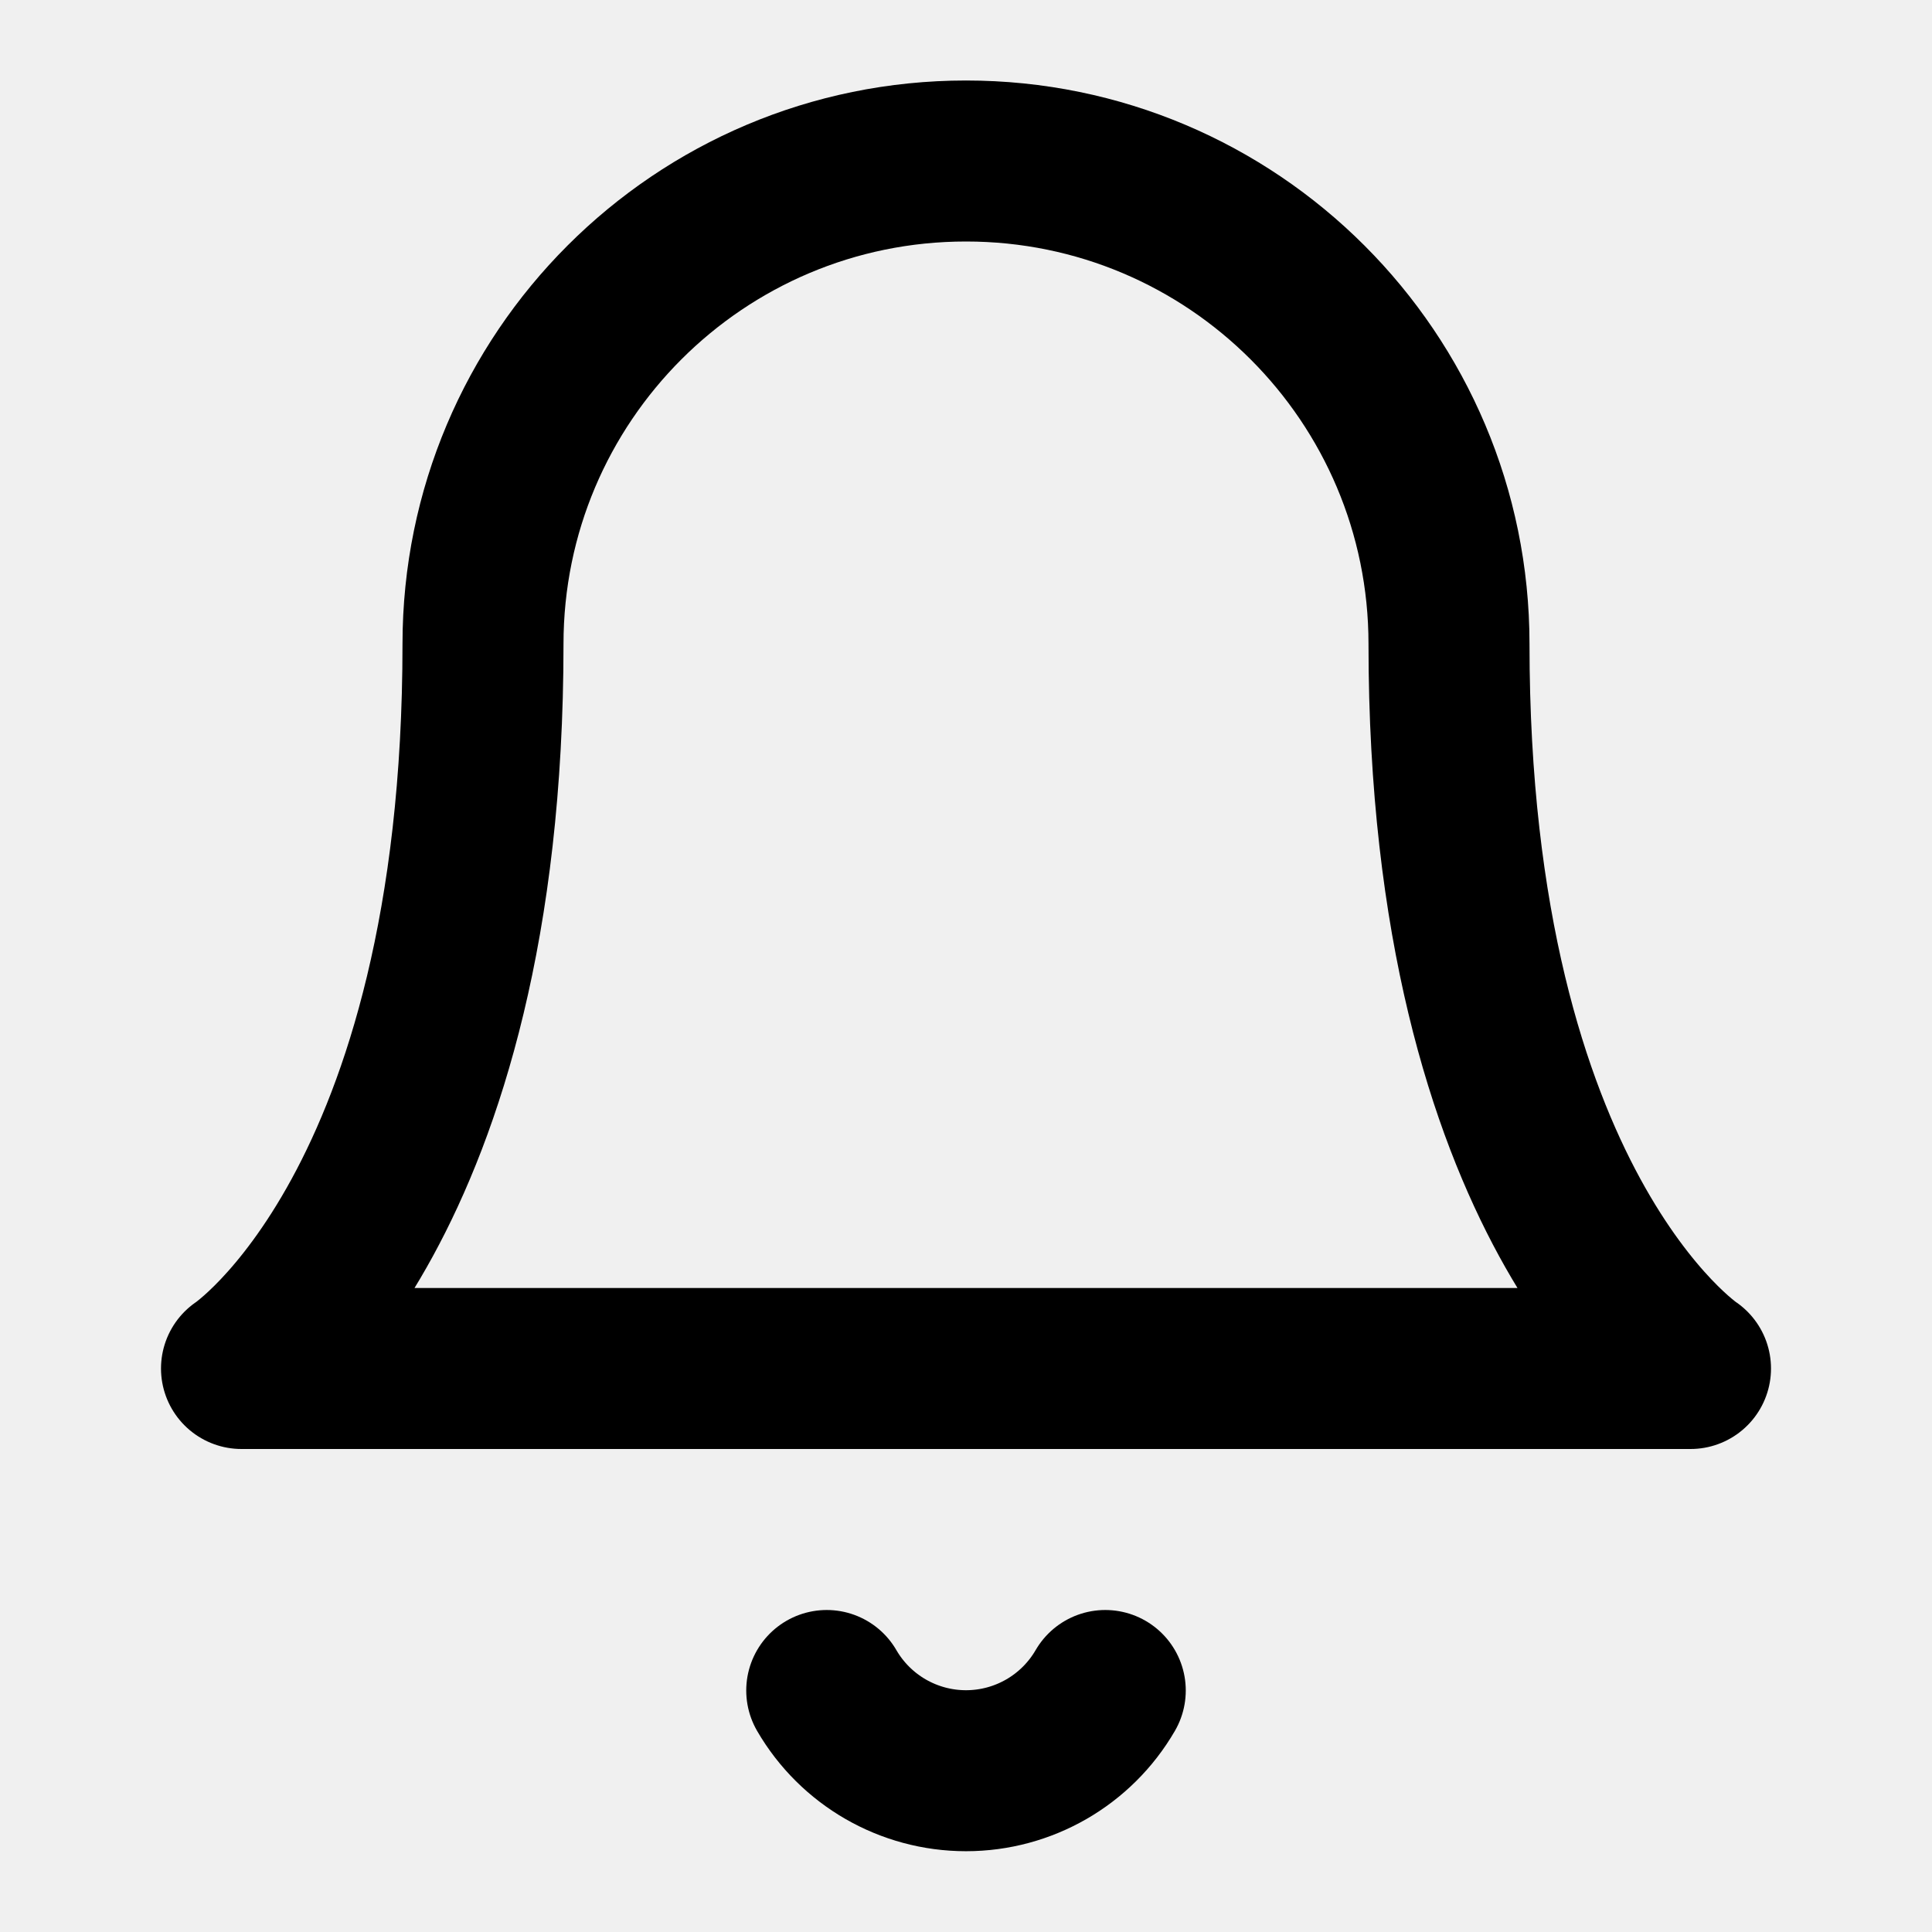
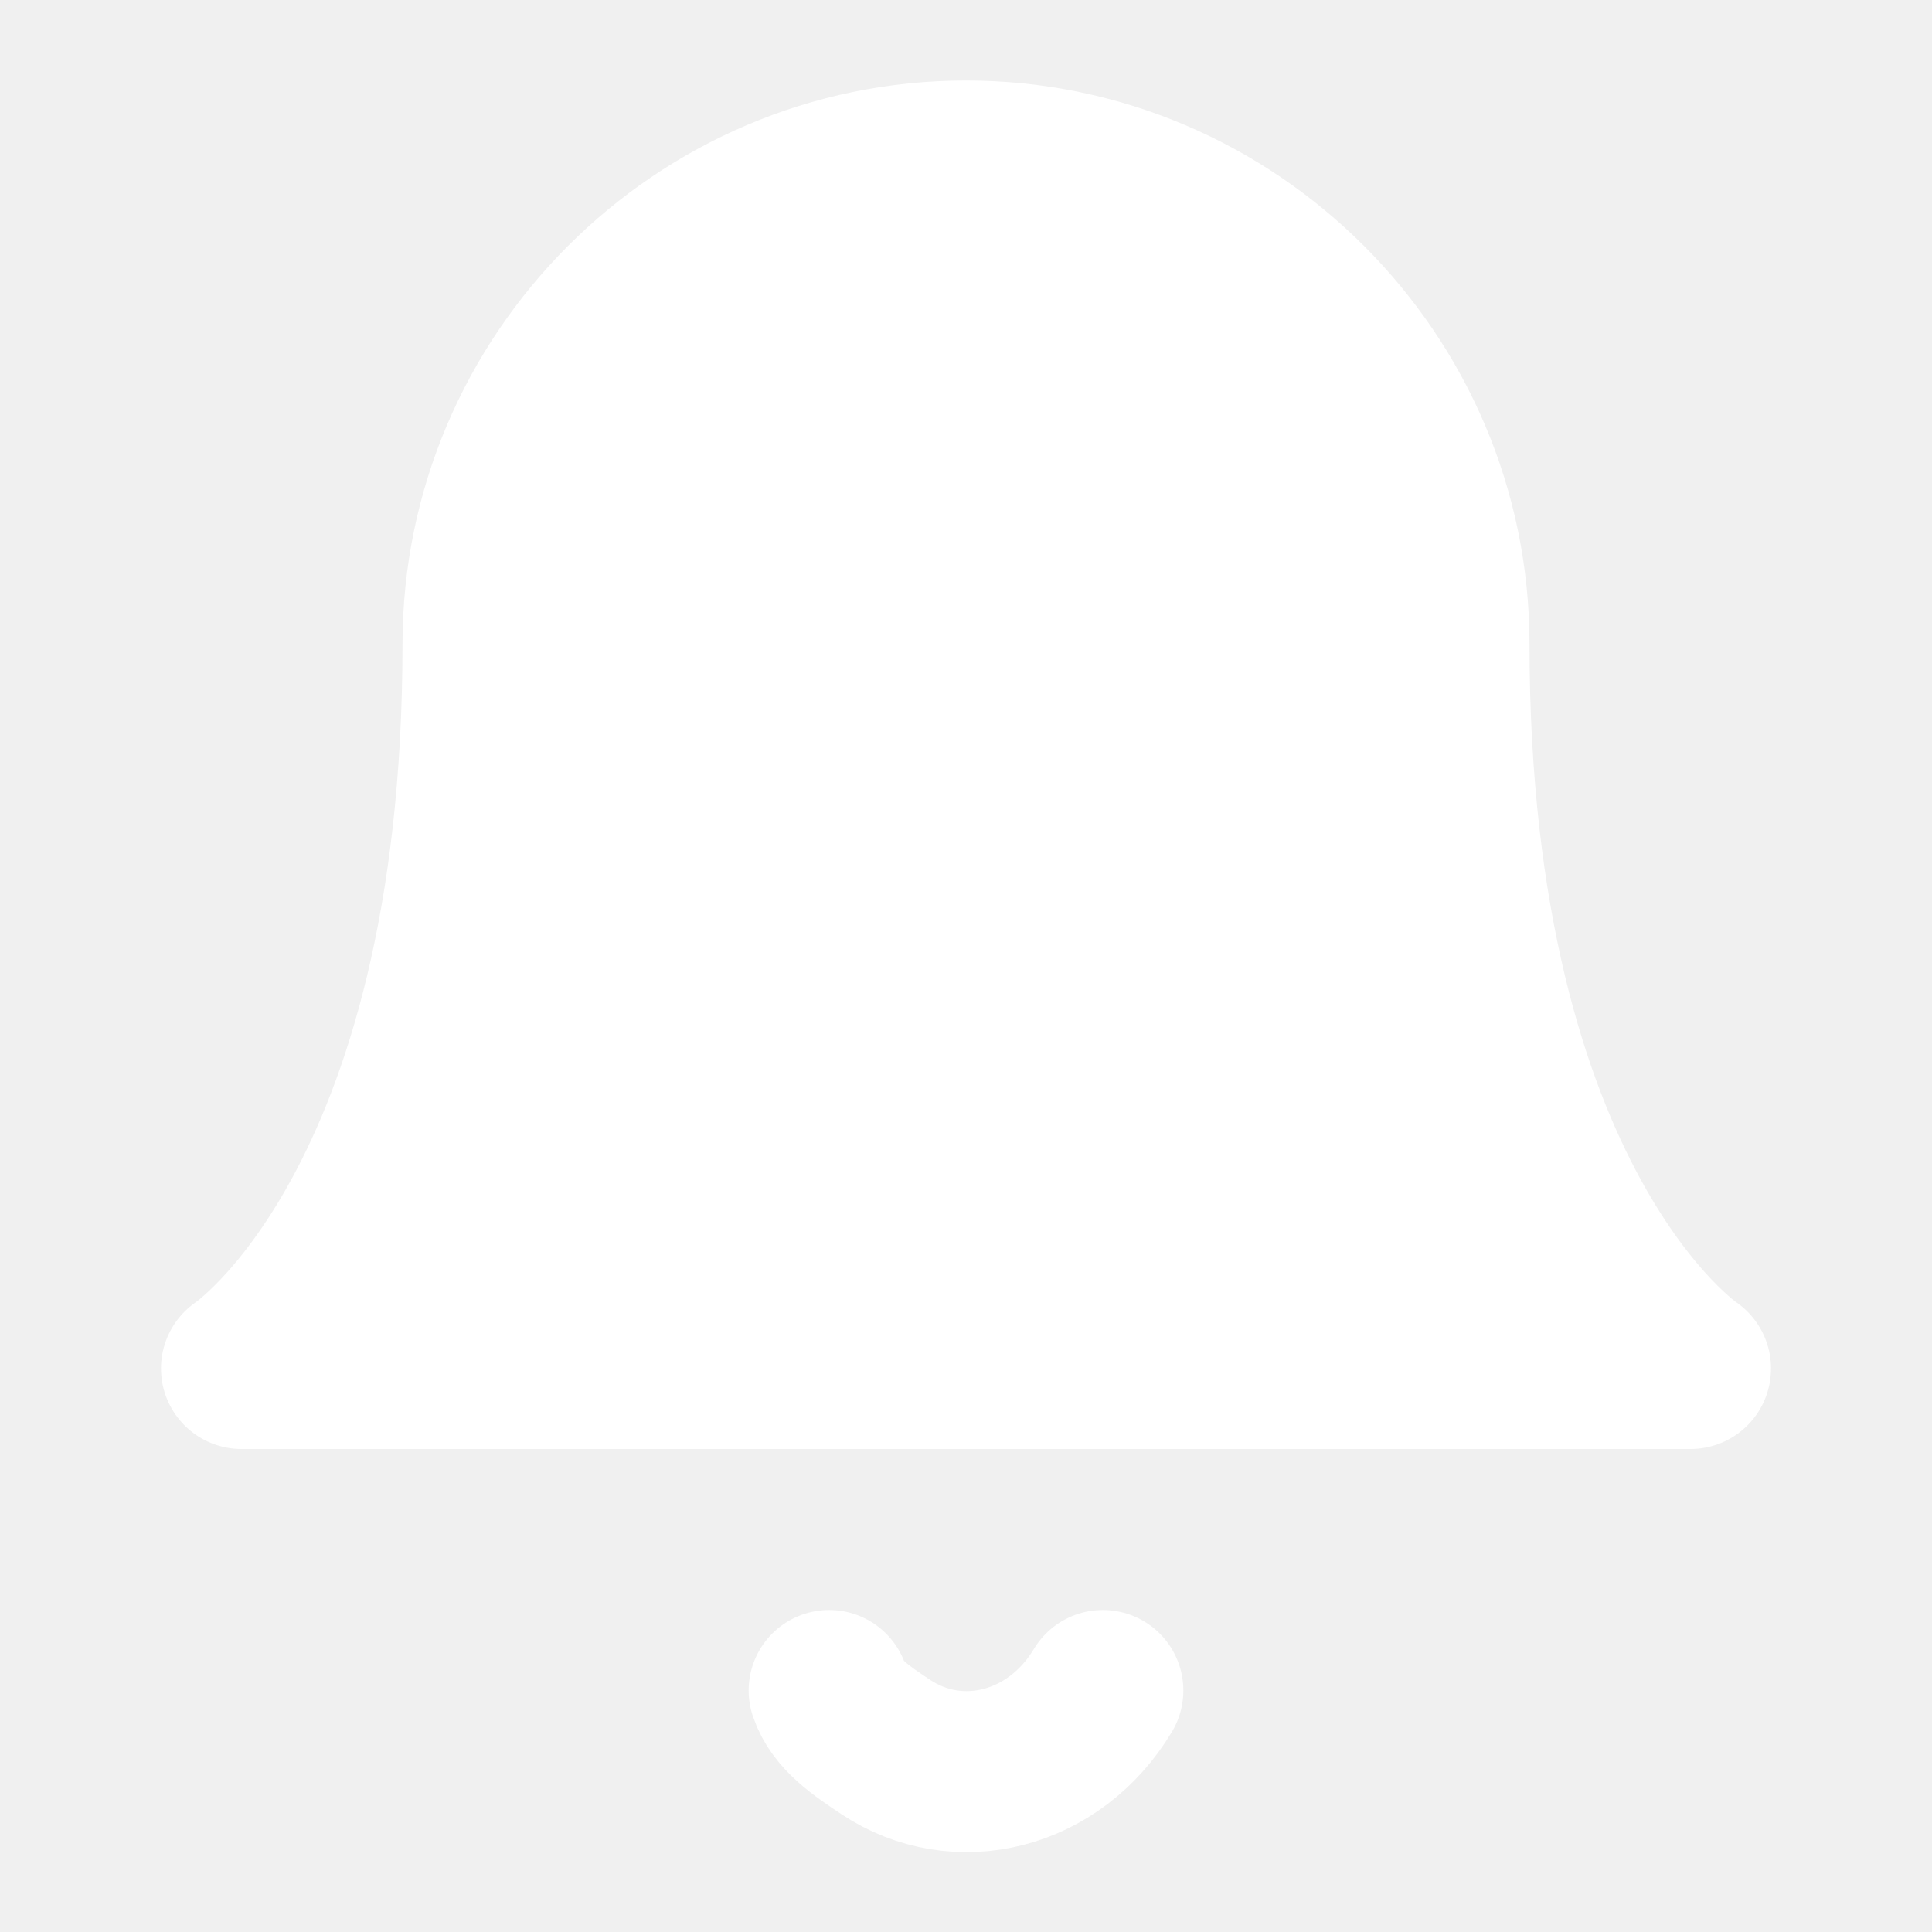
- <svg xmlns="http://www.w3.org/2000/svg" width="24" height="24" viewBox="0 0 24 24" fill="none" stroke="currentColor" stroke-width="2" stroke-linecap="round" stroke-linejoin="round">
-   <path d="M18 8A6 6 0 0 0 6 8c0 7-3 9-3 9h18s-3-2-3-9" />
-   <path d="M13.73 21a2 2 0 0 1-3.46 0" />
+ <svg xmlns="http://www.w3.org/2000/svg" version="1.1" id="Layer_1" x="0px" y="0px" viewBox="0 0 24 24" style="enable-background:new 0 0 24 24;" xml:space="preserve">
+   <style type="text/css">
+ 	.st0{fill:#FFFFFF;stroke:#FFFFFF;stroke-width:2;stroke-linecap:round;stroke-linejoin:round;}
+ 	.st1{fill:none;stroke:#FFFFFF;stroke-width:2;stroke-linecap:round;stroke-linejoin:round;}
+ </style>
+   <path class="st0" d="M18,8c0-3.3-2.7-6-6-6S6,4.7,6,8c0,7-3,9-3,9h18C21,17,18,15,18,8" />
+   <path class="st1" d="M13.7,21c-0.6,1-1.8,1.3-2.7,0.7c-0.3-0.2-0.6-0.4-0.7-0.7" />
</svg>
